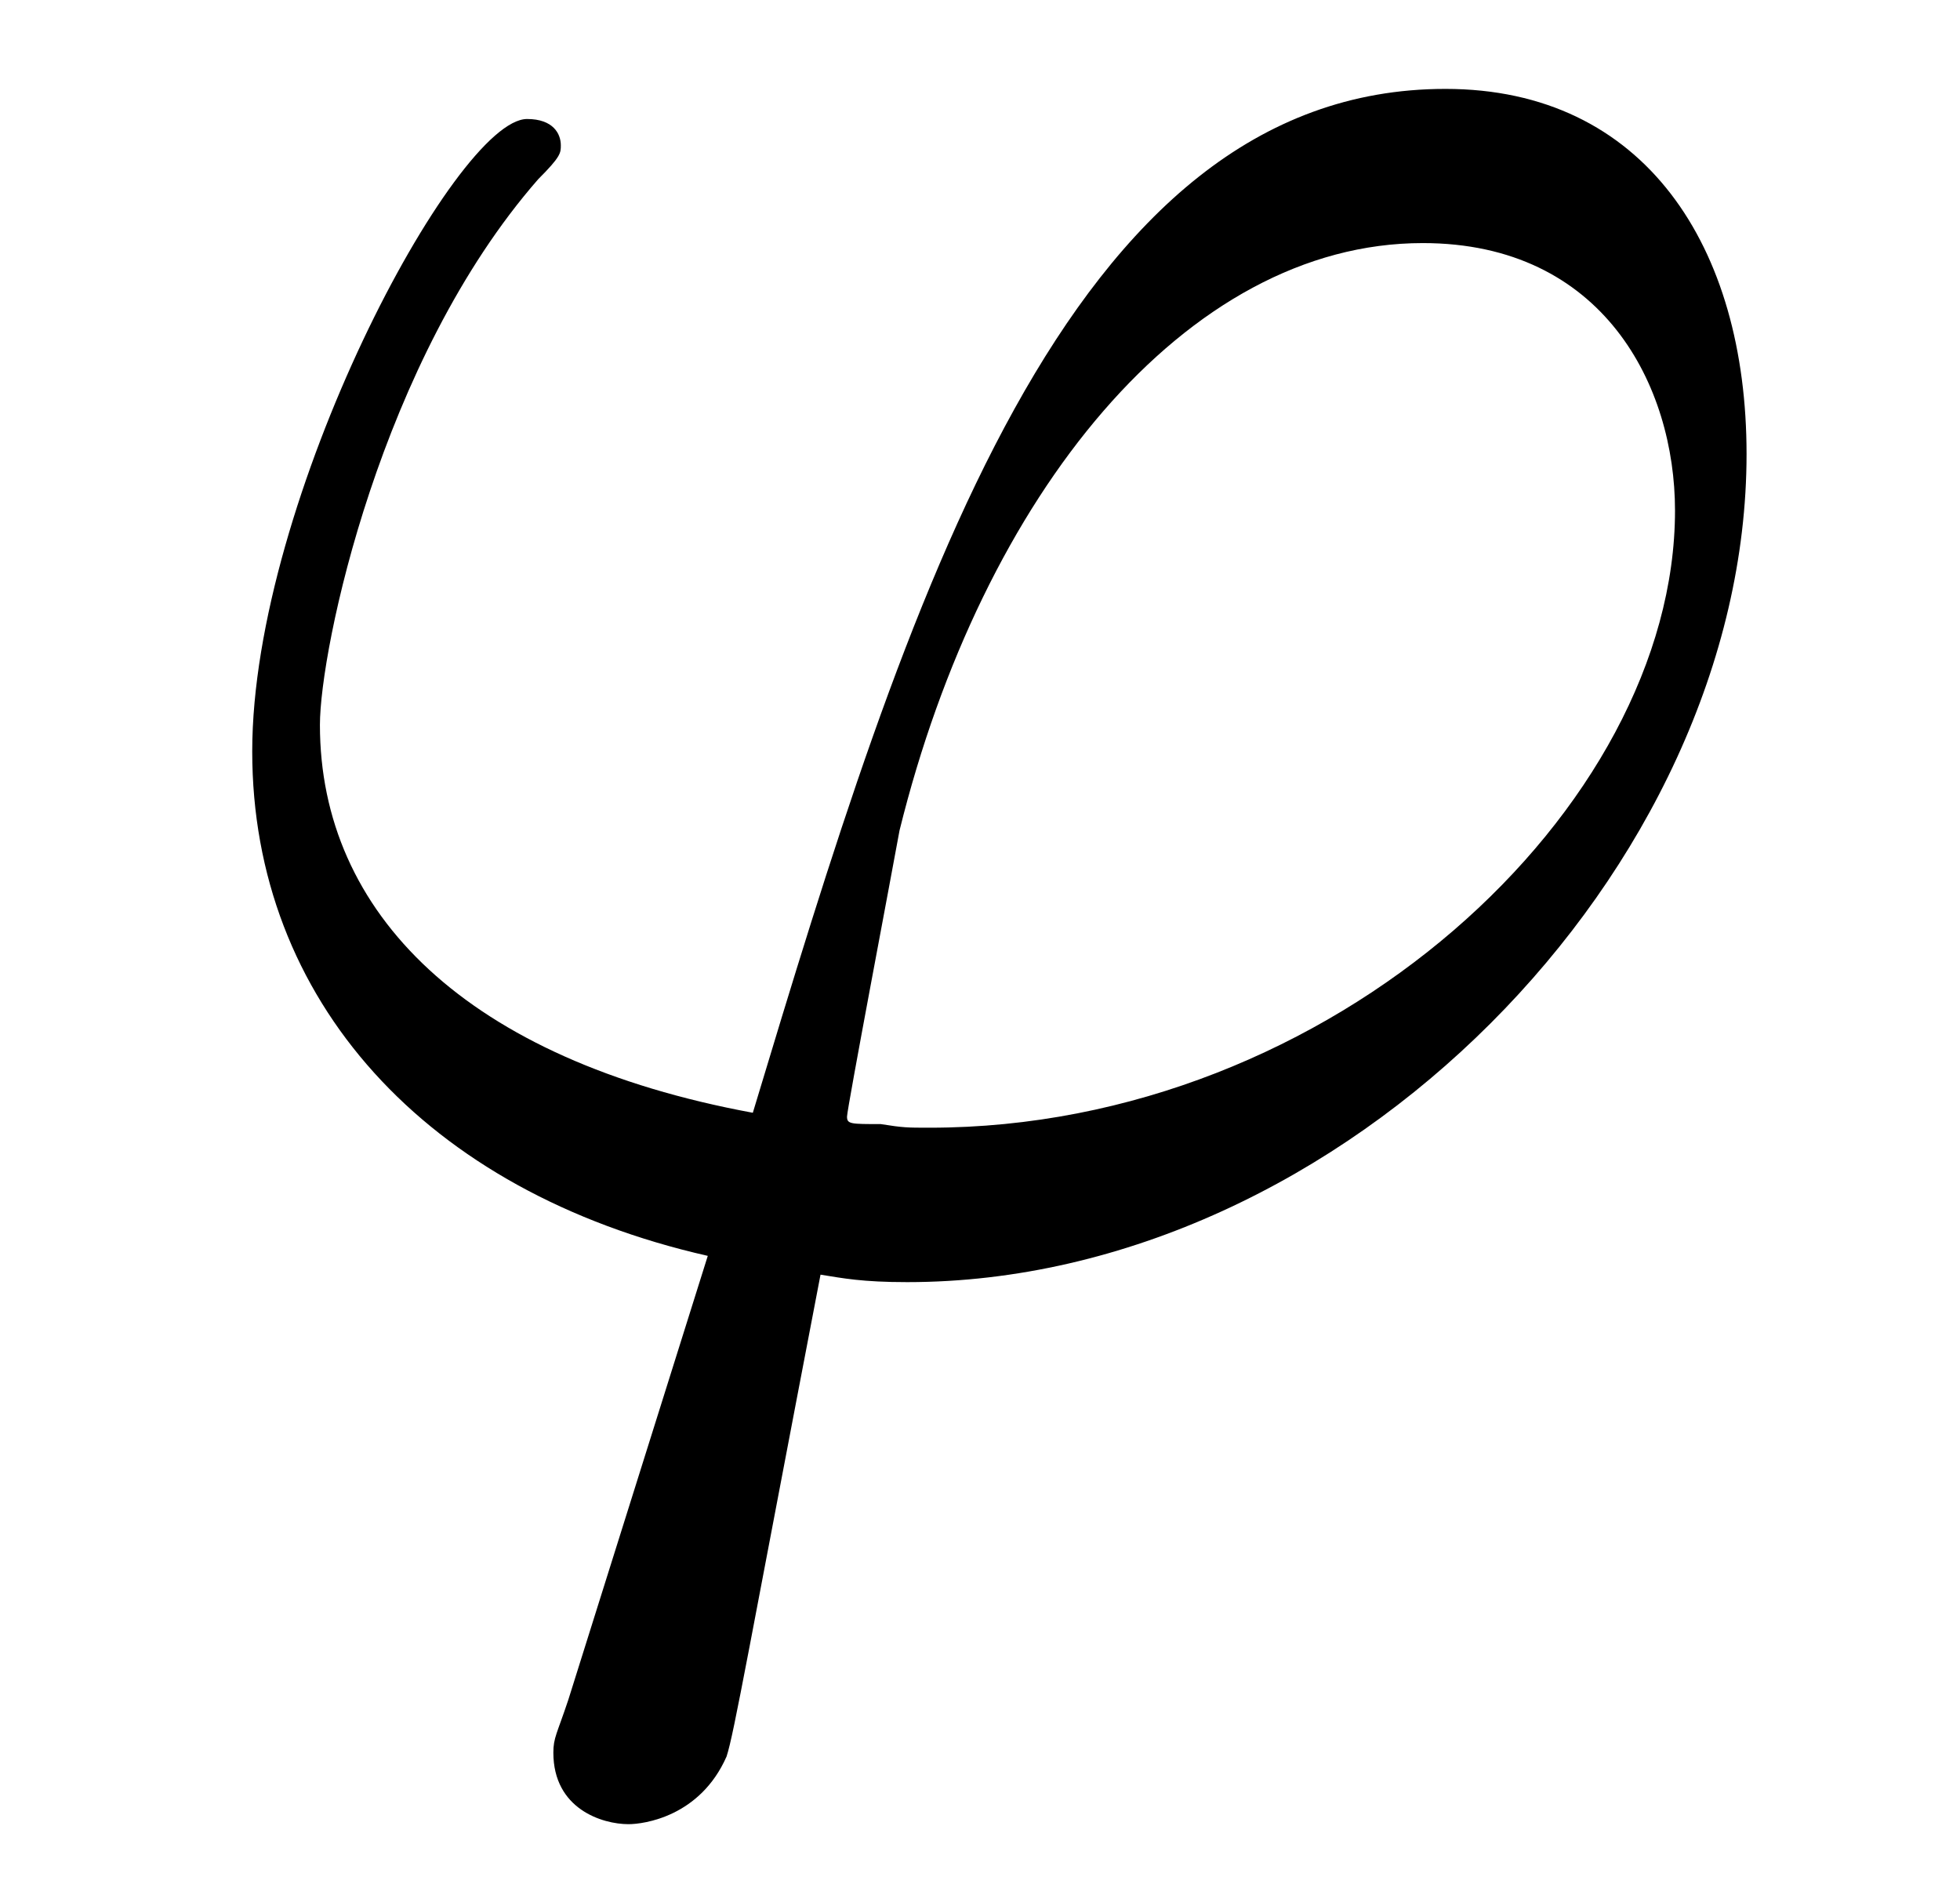
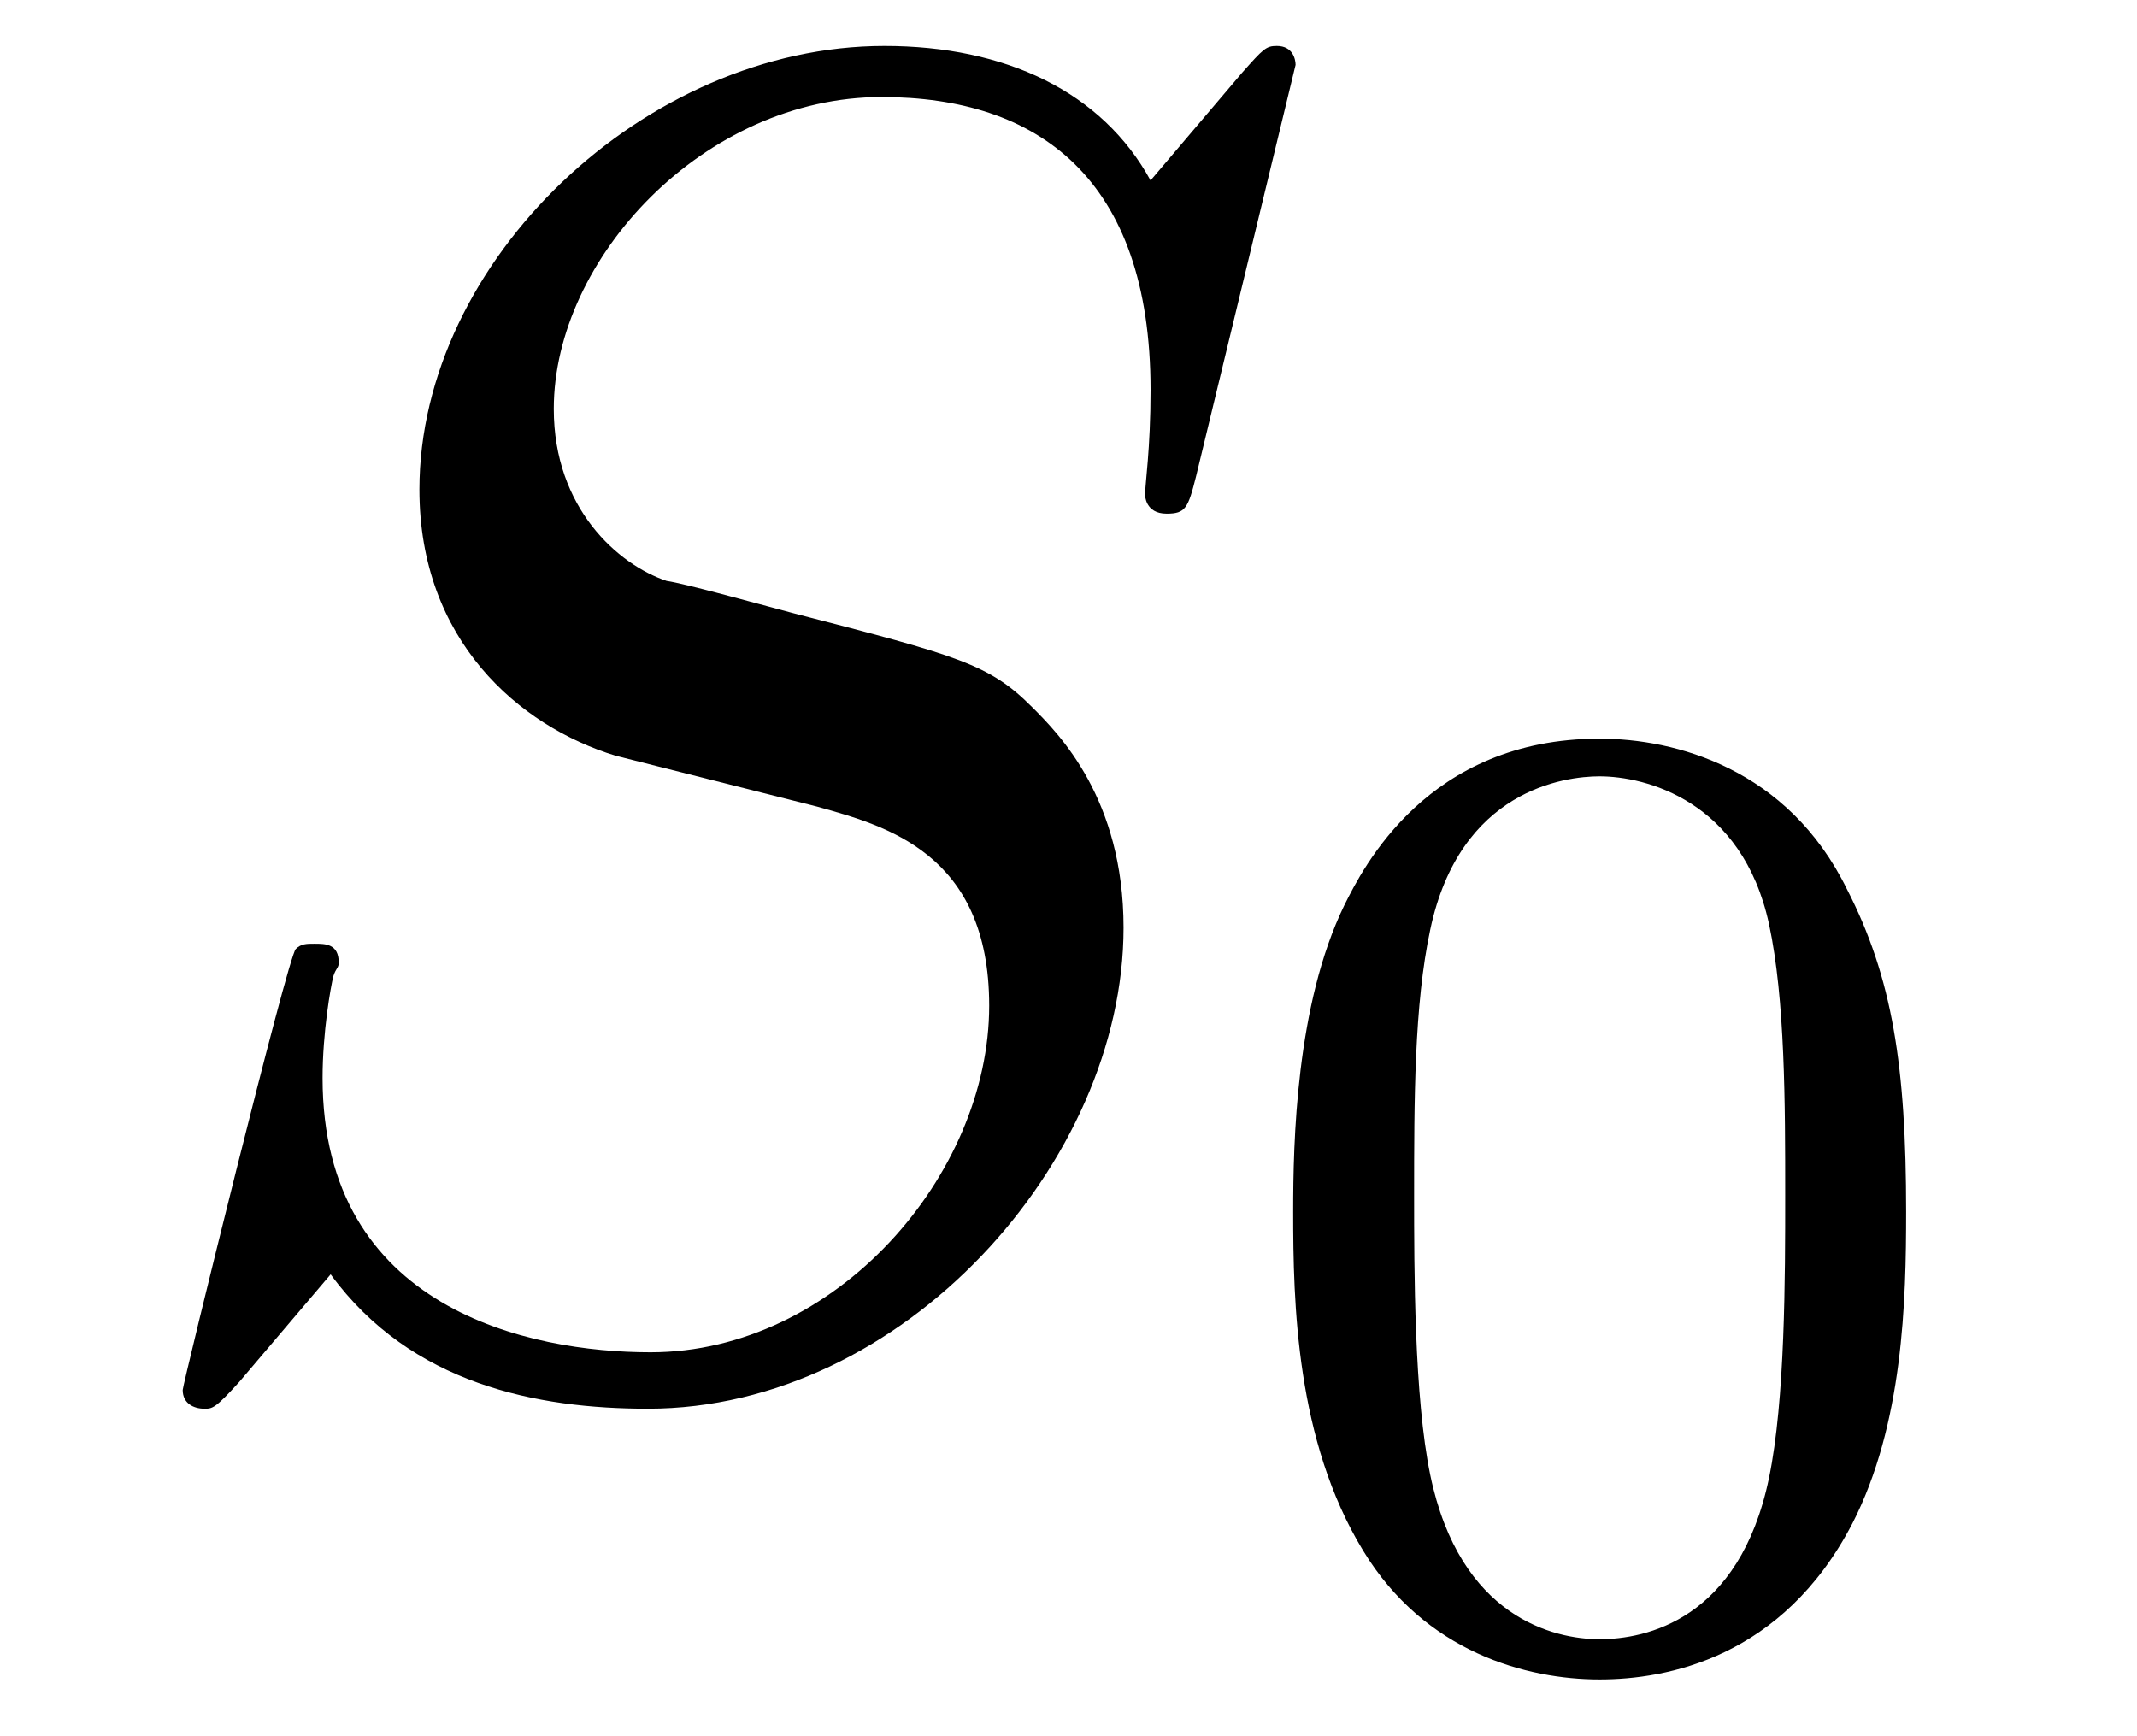
- <svg xmlns="http://www.w3.org/2000/svg" xmlns:xlink="http://www.w3.org/1999/xlink" viewBox="0 0 8.136 7.818" version="1.2">
+ <svg xmlns="http://www.w3.org/2000/svg" xmlns:xlink="http://www.w3.org/1999/xlink" viewBox="0 0 12.422 10.091" version="1.2">
  <defs>
    <g>
      <symbol overflow="visible" id="glyph0-0">
        <path style="stroke:none;" d="" />
      </symbol>
      <symbol overflow="visible" id="glyph0-1">
-         <path style="stroke:none;" d="M 1.859 1.859 C 1.812 2 1.797 2.016 1.797 2.078 C 1.797 2.312 2 2.375 2.109 2.375 C 2.172 2.375 2.406 2.344 2.516 2.094 C 2.547 2 2.609 1.641 2.906 0.094 C 3 0.109 3.078 0.125 3.266 0.125 C 5.078 0.125 6.75 -1.594 6.75 -3.312 C 6.75 -4.172 6.328 -4.828 5.5 -4.828 C 3.922 -4.828 3.266 -2.703 2.625 -0.578 C 1.438 -0.797 0.828 -1.406 0.828 -2.188 C 0.828 -2.5 1.078 -3.703 1.734 -4.453 C 1.828 -4.547 1.828 -4.562 1.828 -4.594 C 1.828 -4.641 1.797 -4.703 1.688 -4.703 C 1.391 -4.703 0.547 -3.125 0.547 -2.078 C 0.547 -1.047 1.266 -0.25 2.438 0.016 Z M 3.359 -0.516 C 3.266 -0.516 3.25 -0.516 3.156 -0.531 C 3.031 -0.531 3.016 -0.531 3.016 -0.562 C 3.016 -0.594 3.203 -1.578 3.234 -1.75 C 3.578 -3.141 4.422 -4.188 5.406 -4.188 C 6.156 -4.188 6.453 -3.594 6.453 -3.078 C 6.453 -1.844 5.031 -0.516 3.359 -0.516 Z M 3.359 -0.516 " />
+         <path style="stroke:none;" d="M 7.031 -7.578 C 7.031 -7.609 7.016 -7.688 6.922 -7.688 C 6.859 -7.688 6.844 -7.672 6.719 -7.531 L 6.188 -6.906 C 5.906 -7.422 5.344 -7.688 4.641 -7.688 C 3.25 -7.688 1.938 -6.438 1.938 -5.109 C 1.938 -4.234 2.516 -3.734 3.078 -3.562 L 4.25 -3.266 C 4.641 -3.156 5.25 -3 5.25 -2.109 C 5.25 -1.125 4.359 -0.094 3.281 -0.094 C 2.578 -0.094 1.375 -0.344 1.375 -1.688 C 1.375 -1.953 1.422 -2.219 1.438 -2.281 C 1.453 -2.328 1.469 -2.328 1.469 -2.359 C 1.469 -2.469 1.391 -2.469 1.328 -2.469 C 1.281 -2.469 1.25 -2.469 1.219 -2.438 C 1.172 -2.391 0.562 0.094 0.562 0.125 C 0.562 0.203 0.625 0.234 0.688 0.234 C 0.734 0.234 0.75 0.234 0.891 0.078 L 1.422 -0.547 C 1.891 0.094 2.625 0.234 3.266 0.234 C 4.75 0.234 6.031 -1.203 6.031 -2.562 C 6.031 -3.312 5.656 -3.688 5.5 -3.844 C 5.25 -4.094 5.078 -4.141 4.109 -4.391 C 3.875 -4.453 3.484 -4.562 3.375 -4.578 C 3.094 -4.672 2.719 -5 2.719 -5.578 C 2.719 -6.453 3.594 -7.391 4.625 -7.391 C 5.531 -7.391 6.188 -6.922 6.188 -5.688 C 6.188 -5.344 6.156 -5.141 6.156 -5.078 C 6.156 -5.078 6.156 -4.969 6.281 -4.969 C 6.391 -4.969 6.406 -5 6.453 -5.188 Z M 7.031 -7.578 " />
+       </symbol>
+       <symbol overflow="visible" id="glyph1-0">
+         <path style="stroke:none;" d="" />
+       </symbol>
+       <symbol overflow="visible" id="glyph1-1">
+         <path style="stroke:none;" d="M 3.891 -2.547 C 3.891 -3.391 3.812 -3.906 3.547 -4.422 C 3.203 -5.125 2.547 -5.297 2.109 -5.297 C 1.109 -5.297 0.734 -4.547 0.625 -4.328 C 0.344 -3.75 0.328 -2.953 0.328 -2.547 C 0.328 -2.016 0.344 -1.219 0.734 -0.578 C 1.094 0.016 1.688 0.172 2.109 0.172 C 2.5 0.172 3.172 0.047 3.578 -0.734 C 3.875 -1.312 3.891 -2.031 3.891 -2.547 Z M 2.109 -0.062 C 1.844 -0.062 1.297 -0.188 1.125 -1.016 C 1.031 -1.469 1.031 -2.219 1.031 -2.641 C 1.031 -3.188 1.031 -3.75 1.125 -4.188 C 1.297 -5 1.906 -5.078 2.109 -5.078 C 2.375 -5.078 2.938 -4.938 3.094 -4.219 C 3.188 -3.781 3.188 -3.172 3.188 -2.641 C 3.188 -2.172 3.188 -1.453 3.094 -1 C 2.922 -0.172 2.375 -0.062 2.109 -0.062 Z M 2.109 -0.062 " />
      </symbol>
    </g>
-     <clipPath id="clip1">
-       <path d="M 1 0 L 8 0 L 8 7.816 L 1 7.816 Z M 1 0 " />
-     </clipPath>
  </defs>
  <g id="surface1">
-     <g clip-path="url(#clip1)" clip-rule="nonzero">
-       <g style="fill:rgb(0%,0%,0%);fill-opacity:1;">
-         <use xlink:href="#glyph0-1" x="0.5" y="5.197" />
-       </g>
+     <g style="fill:rgb(0%,0%,0%);fill-opacity:1;">
+       <use xlink:href="#glyph0-1" x="0.5" y="7.955" />
+     </g>
+     <g style="fill:rgb(0%,0%,0%);fill-opacity:1;">
+       <use xlink:href="#glyph1-1" x="7.189" y="9.591" />
    </g>
  </g>
</svg>
